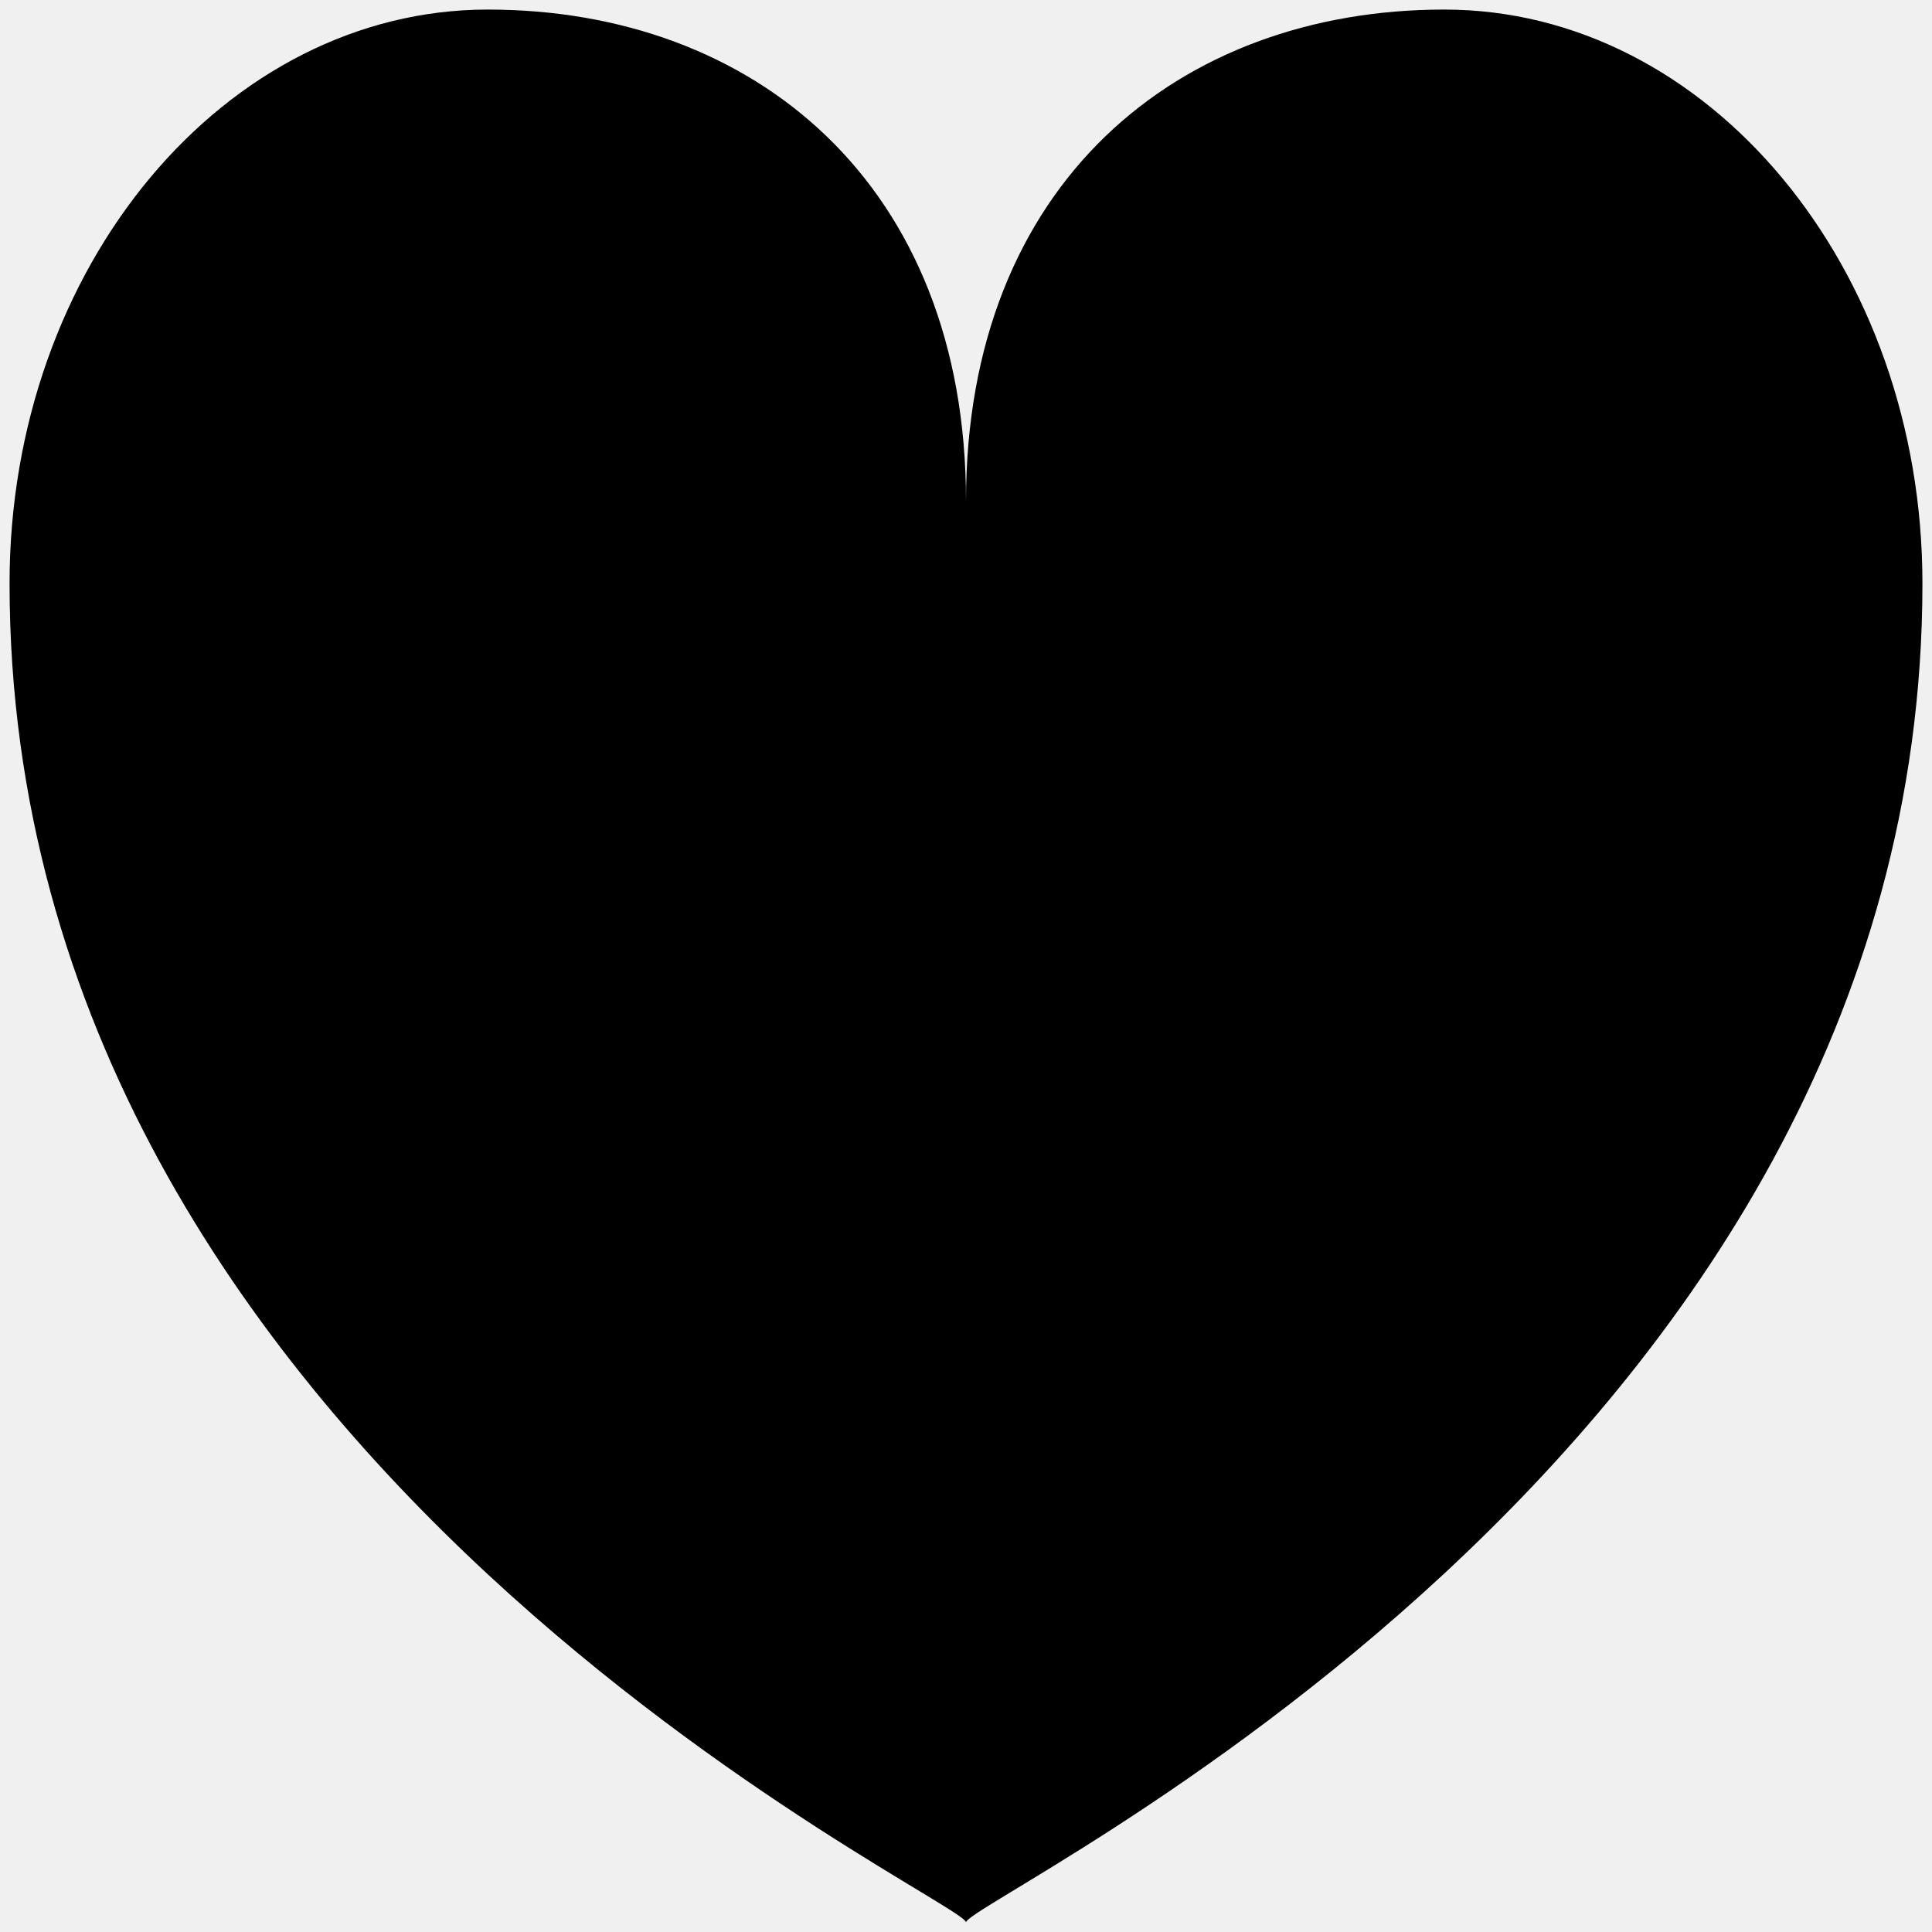
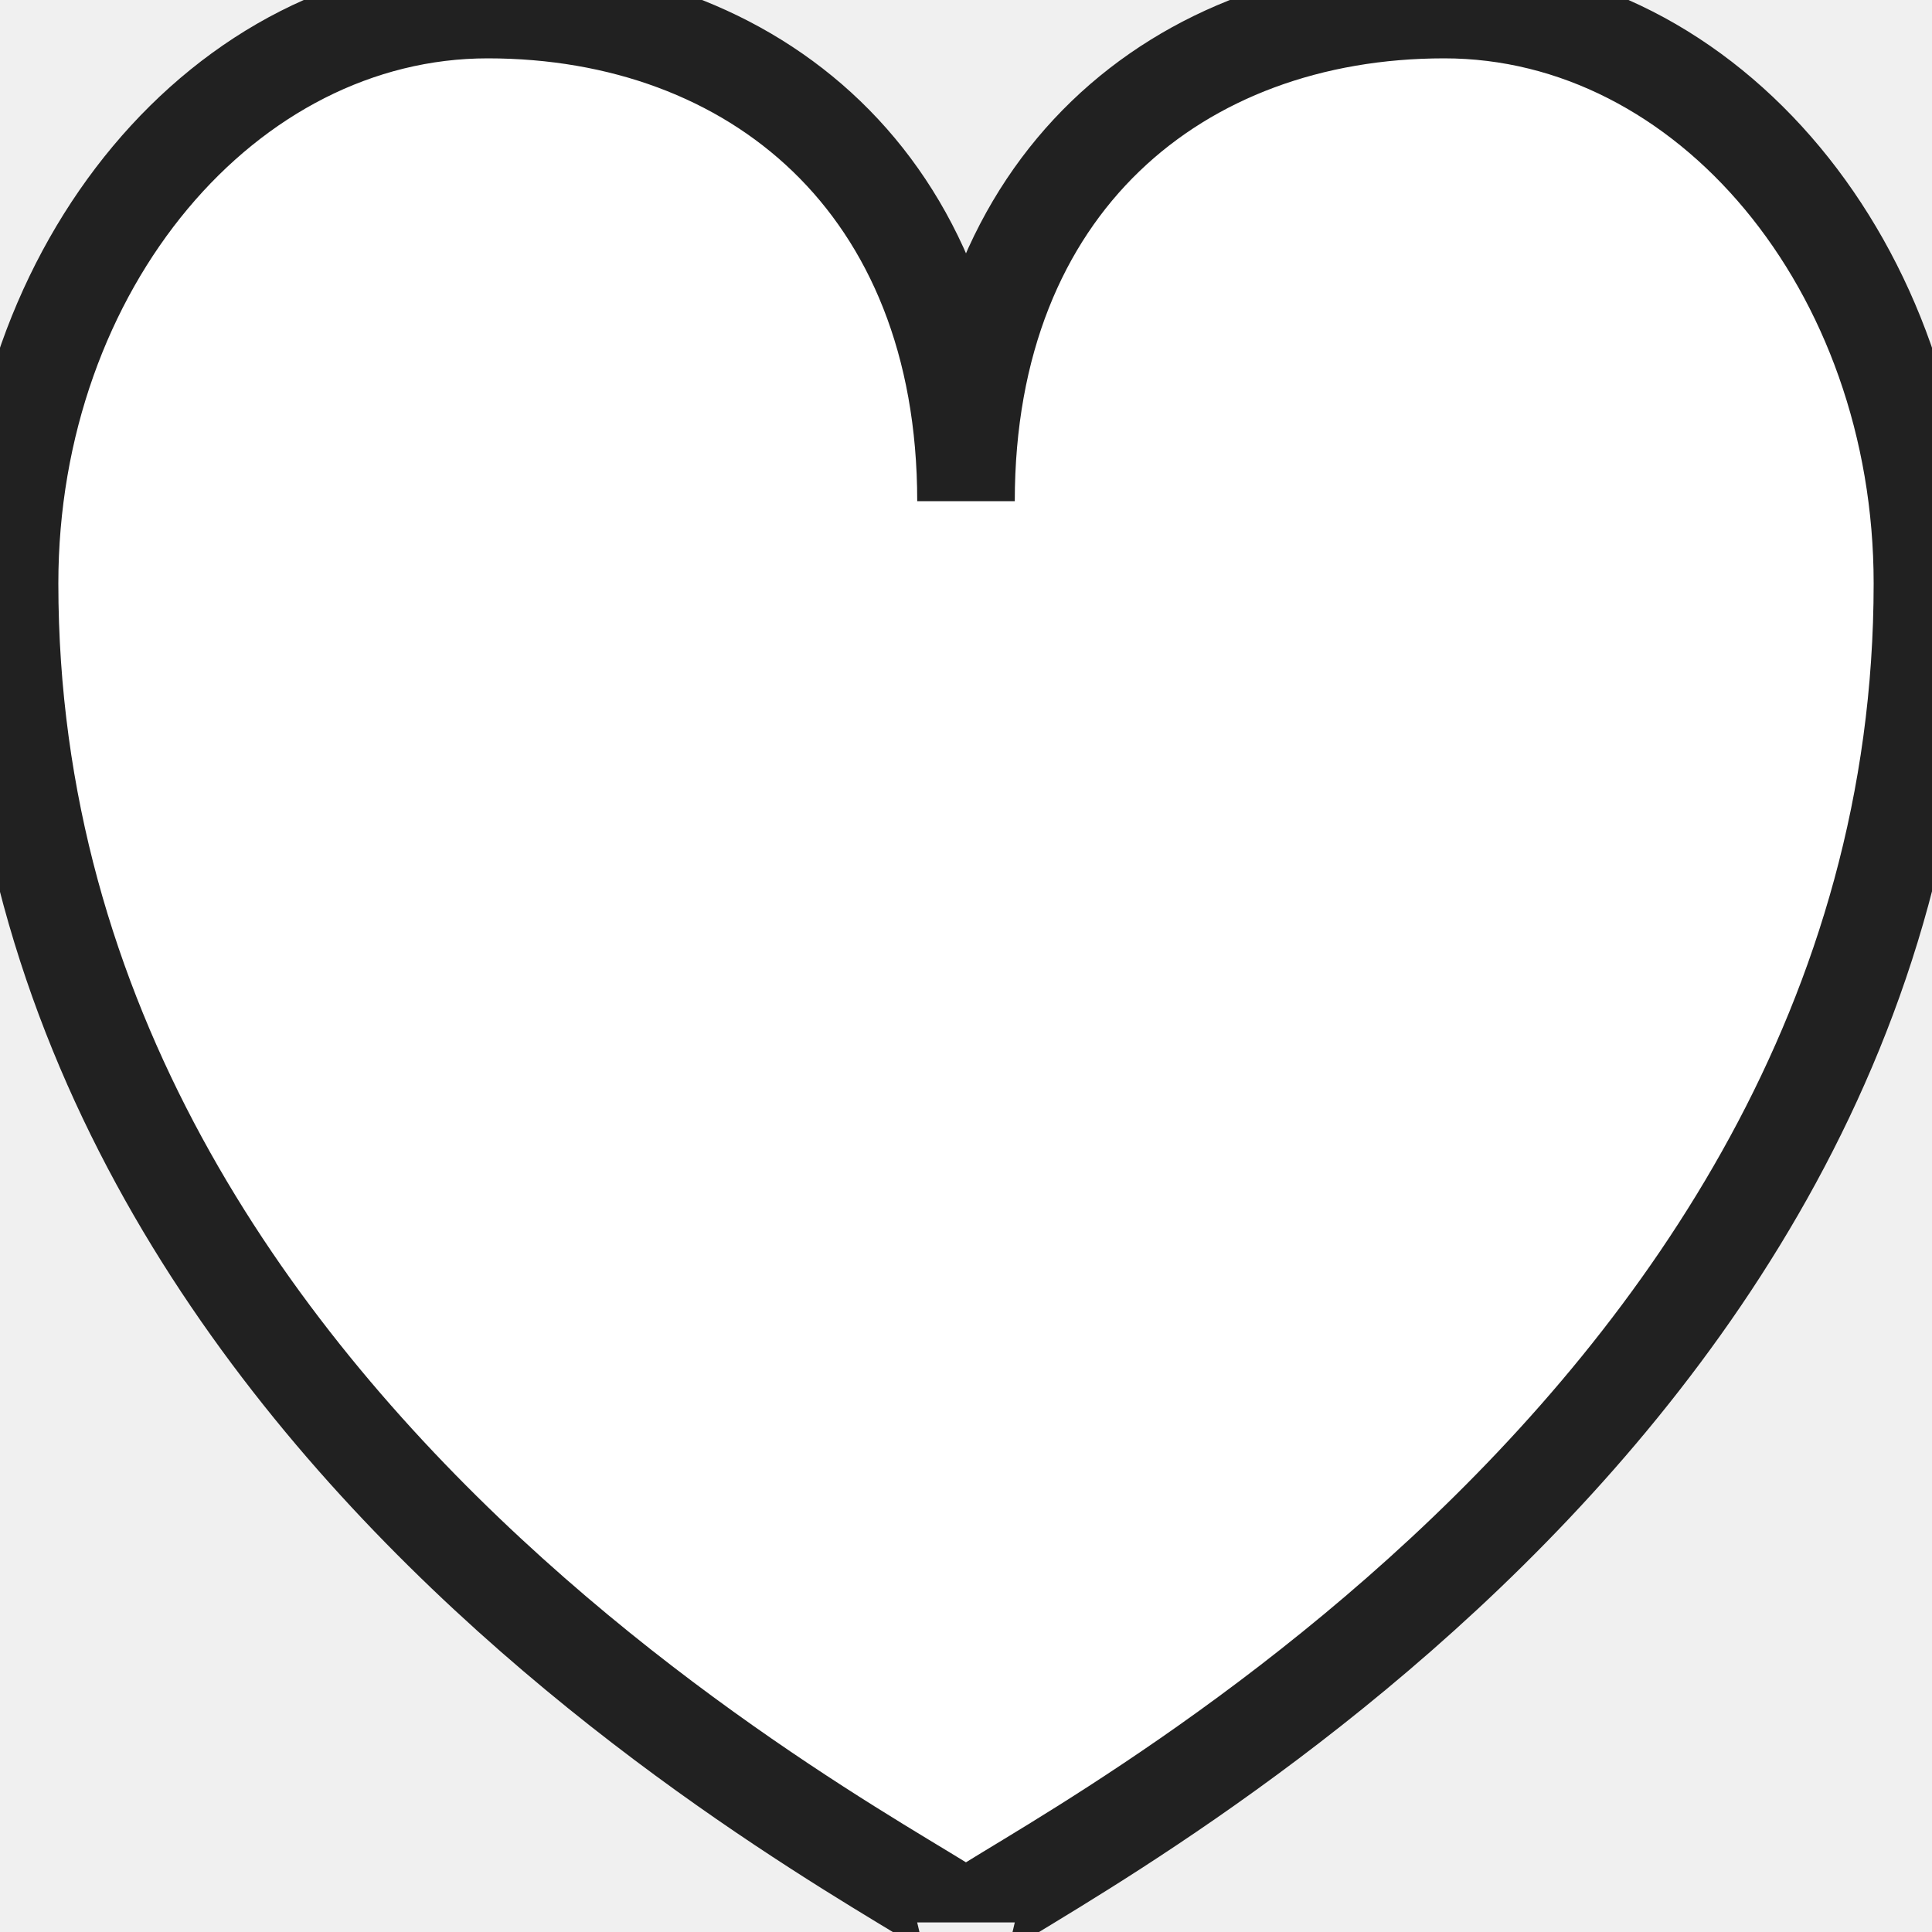
- <svg xmlns="http://www.w3.org/2000/svg" xml:space="preserve" width="100" height="100" viewBox="197.2 157 101 101">
-   <path d="M75 0c13.8 0 25 13.5 25 30 0 45.9-50 68.8-50 70 0-1.2-50-24-50-70C0 13.4 11.3 0 25 0c13.9 0 25 9.1 25 25.7C50 9.1 61.1 0 75 0z" style="stroke:none;stroke-width:1;stroke-dasharray:none;stroke-linecap:butt;stroke-dashoffset:0;stroke-linejoin:miter;stroke-miterlimit:4;fill:#000;fill-rule:nonzero;opacity:1" transform="translate(197.7 157.5)" vector-effect="non-scaling-stroke" />
+ <svg xmlns="http://www.w3.org/2000/svg" xml:space="preserve" width="100" height="100" viewBox="197.2 157 101 101" version="1.1" id="svg1258">
+   <defs id="defs1262" />
+   <path d="M75 0c13.8 0 25 13.5 25 30 0 45.9-50 68.8-50 70 0-1.2-50-24-50-70C0 13.4 11.3 0 25 0c13.9 0 25 9.1 25 25.7C50 9.1 61.1 0 75 0z" style="stroke:#212121;stroke-width:5.05;stroke-dasharray:none;stroke-linecap:butt;stroke-dashoffset:0;stroke-linejoin:miter;stroke-miterlimit:4;fill:#ffffff;fill-rule:nonzero;opacity:1;fill-opacity:1;stroke-opacity:1" transform="translate(197.7 157.5)" vector-effect="non-scaling-stroke" id="path1256" />
</svg>
